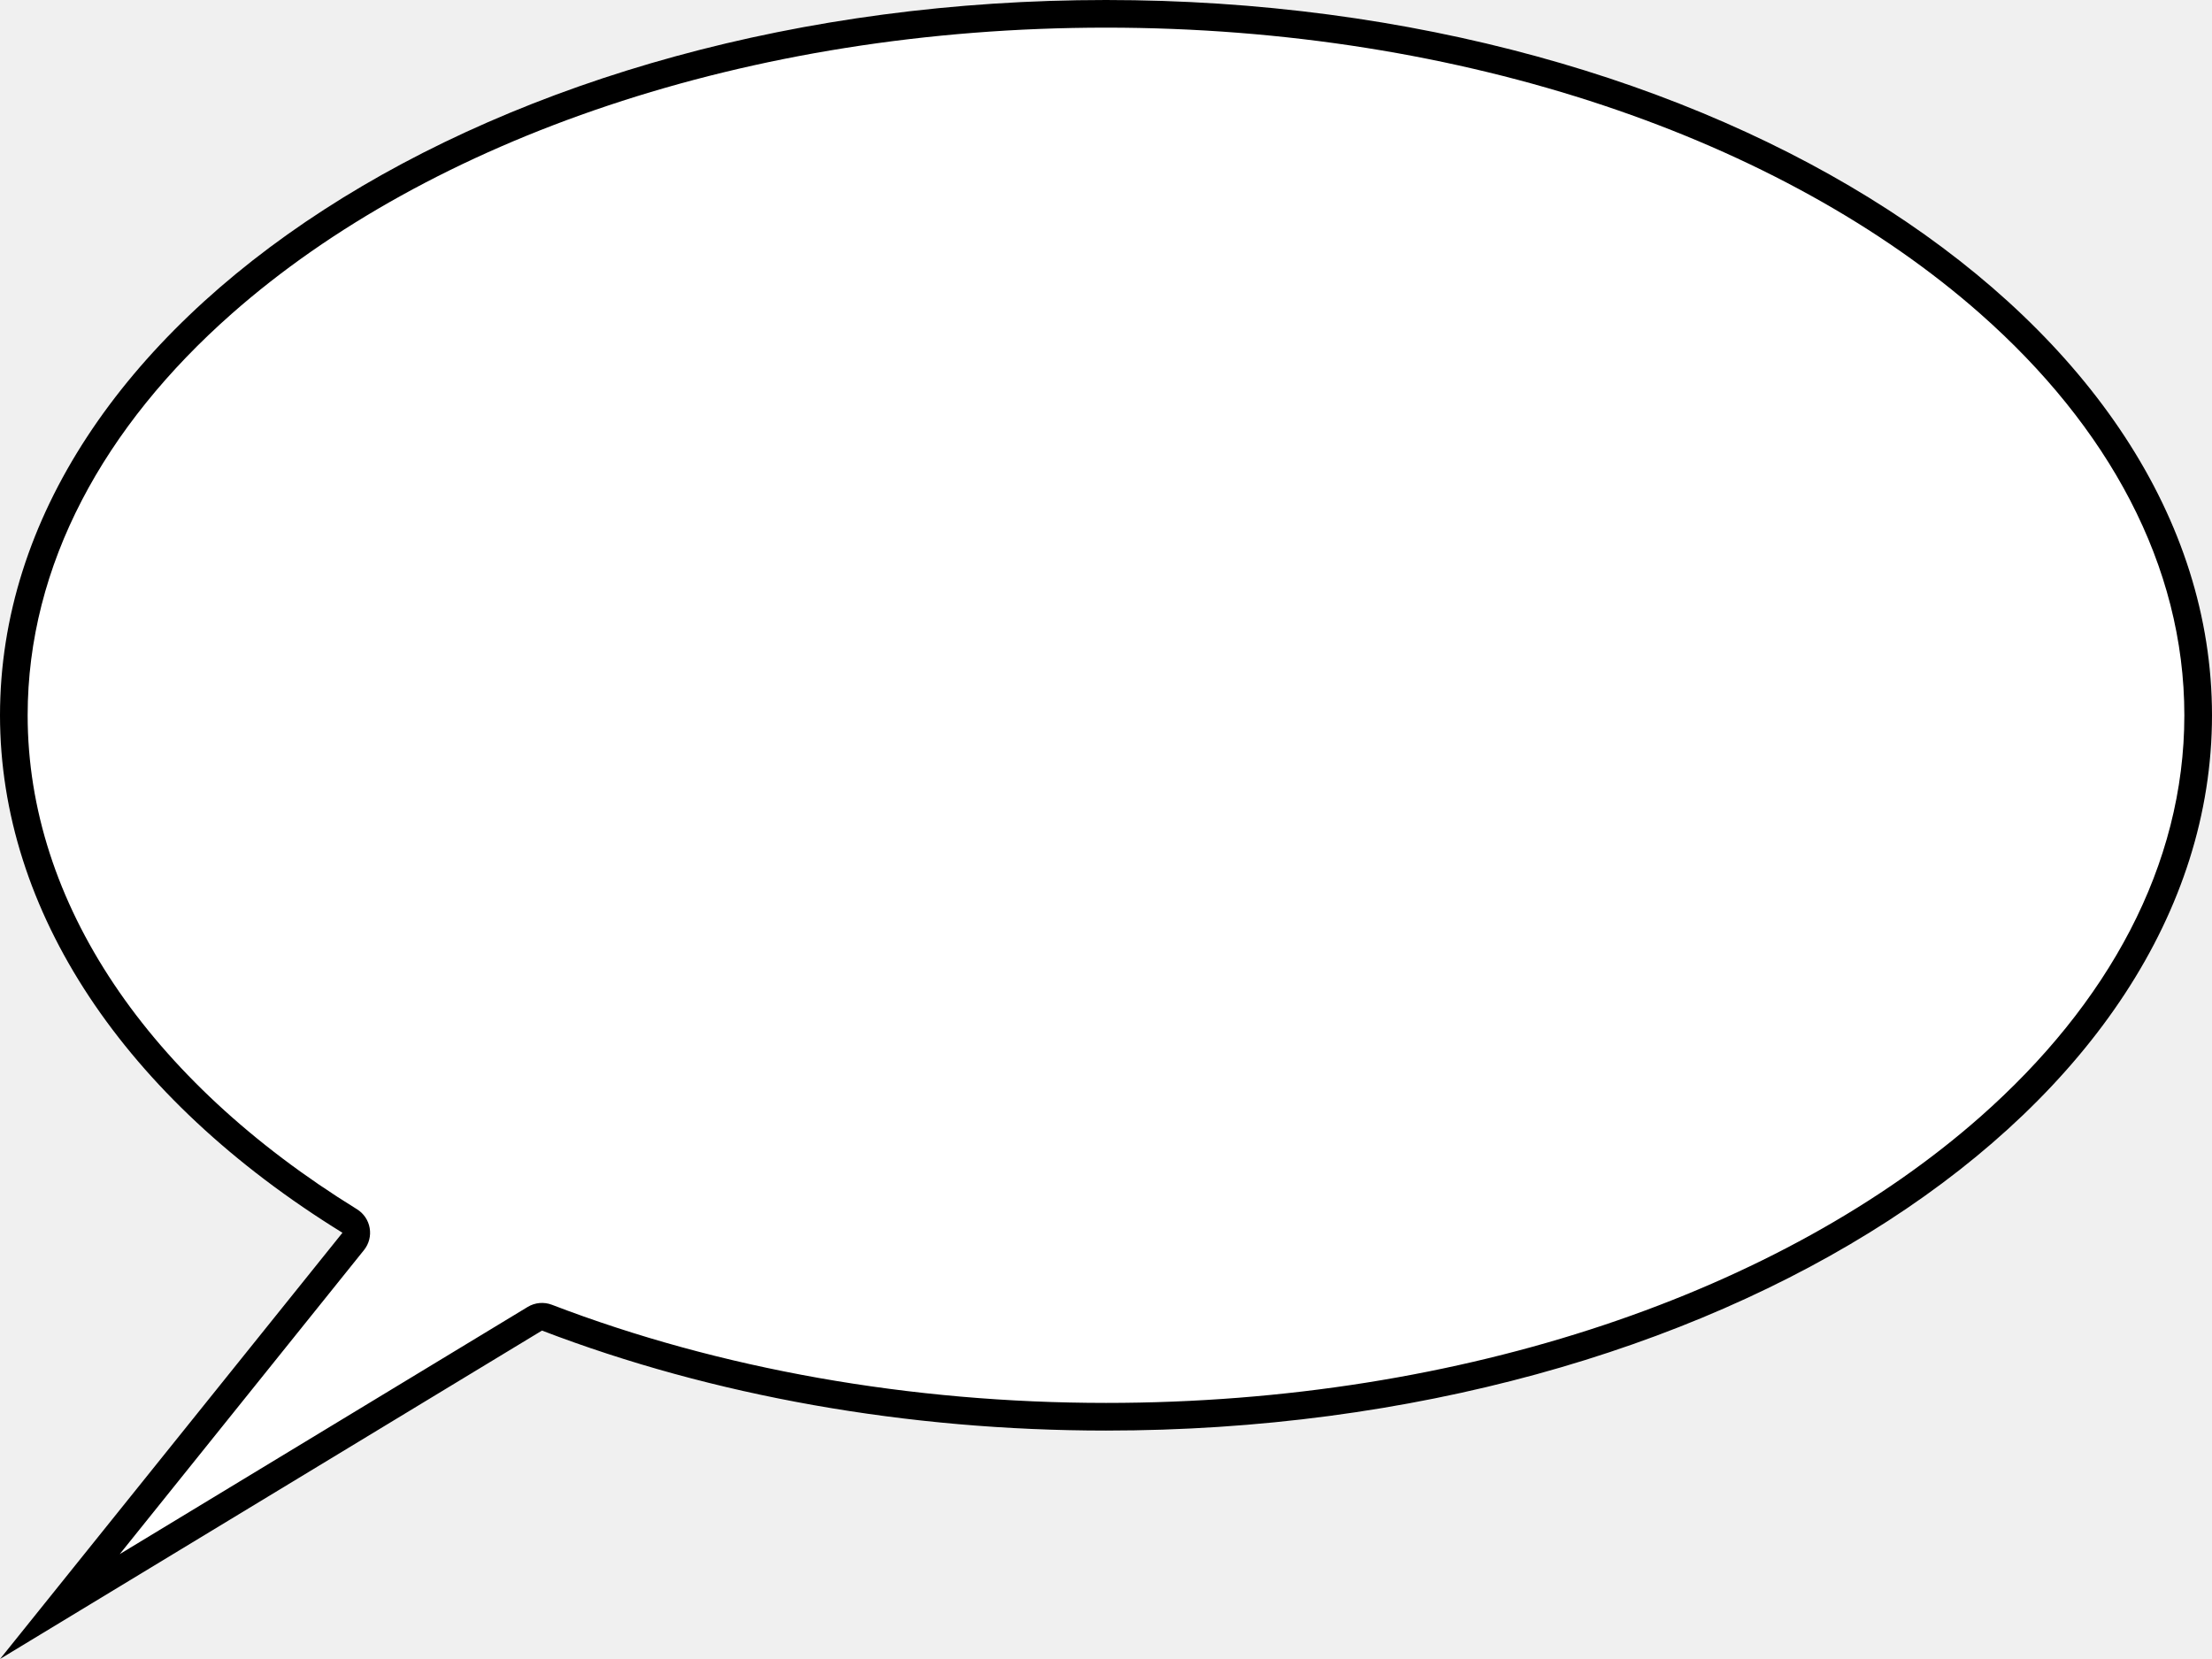
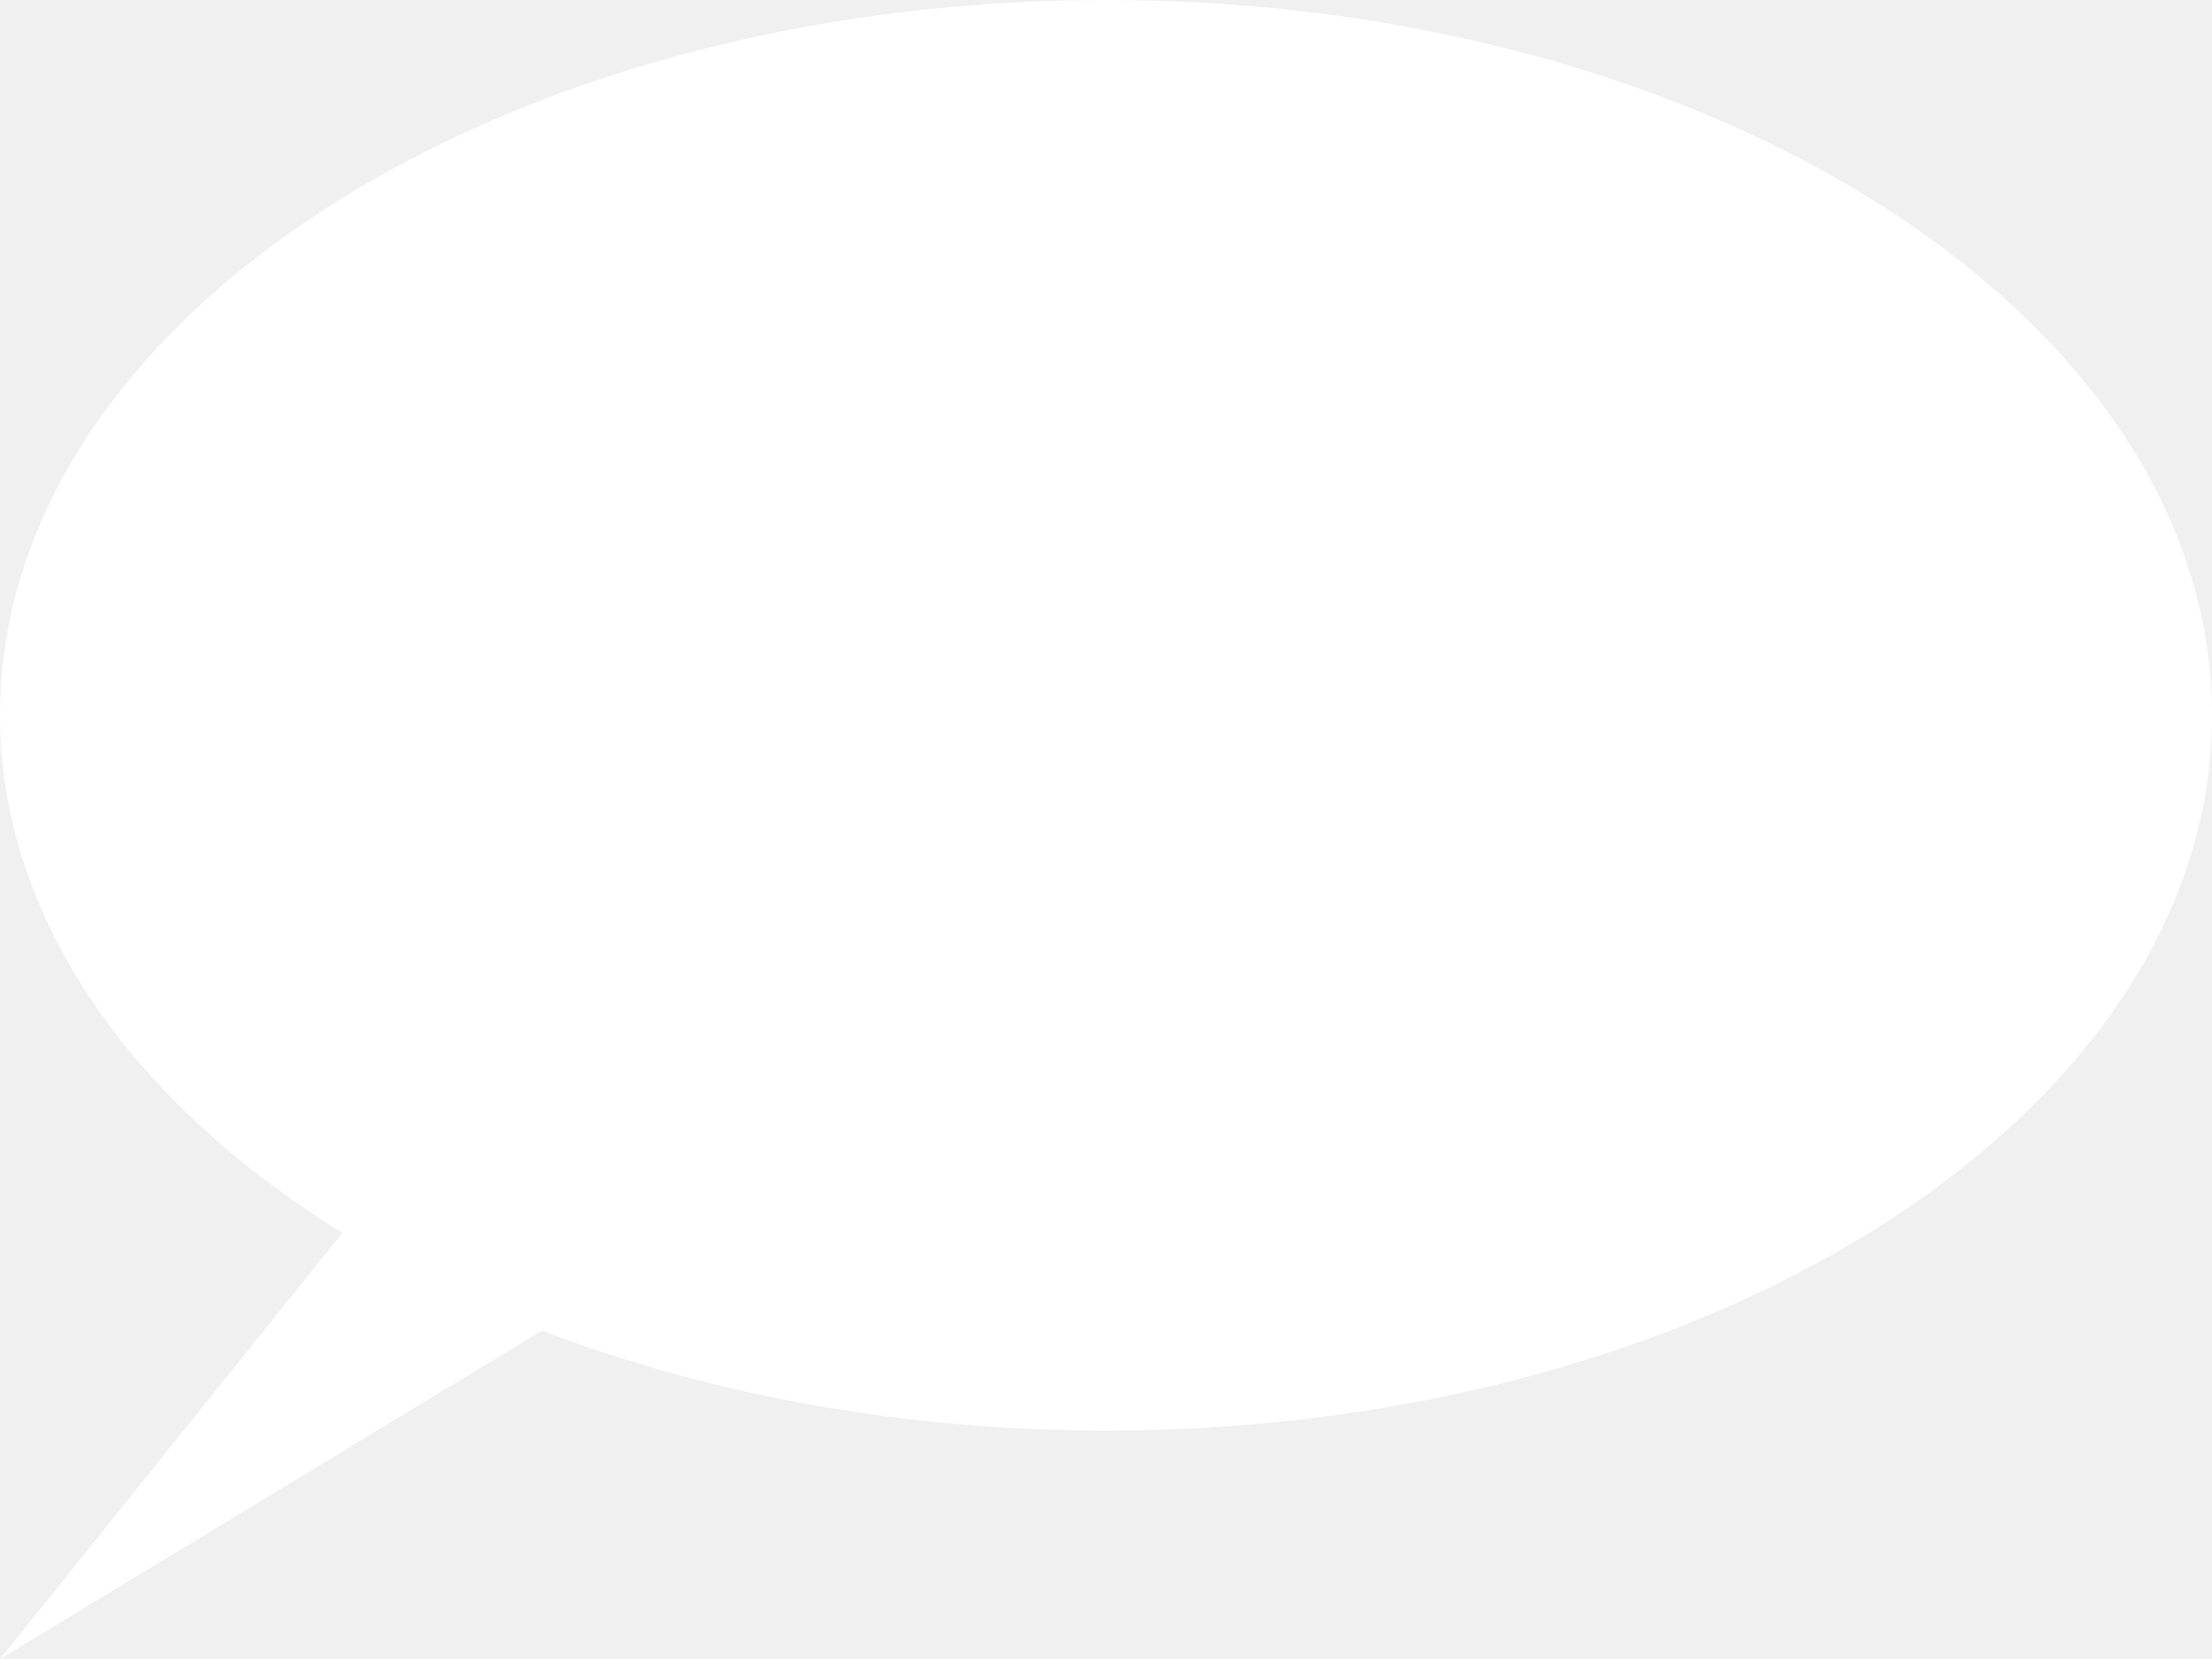
<svg xmlns="http://www.w3.org/2000/svg" width="100%" height="100%" viewBox="0 0 80 60" version="1.1" xml:space="preserve" style="fill-rule:evenodd;clip-rule:evenodd;stroke-linejoin:round;stroke-miterlimit:2;">
  <g transform="matrix(1,0,0,0.75,0,0)">
    <path d="M80,34.492C80,15.456 62.077,0 40,0C17.923,0 0,15.456 0,34.492C0,43.92 4.475,52.937 12.385,59.446L0,80L19.602,64.163C25.777,67.319 32.822,68.985 40,68.985C62.077,68.985 80,53.529 80,34.492Z" style="fill:white;" />
-     <path d="M80,34.492C80,15.456 62.077,0 40,0C17.923,0 0,15.456 0,34.492C0,43.92 4.475,52.937 12.385,59.446L0,80L19.602,64.163C25.777,67.319 32.822,68.985 40,68.985C62.077,68.985 80,53.529 80,34.492ZM79,34.492C79,41.741 76.238,48.423 71.617,53.858C64.487,62.243 52.971,67.651 40,67.651C32.948,67.651 26.026,66.019 19.96,62.918C19.672,62.771 19.348,62.809 19.084,63.023L4.33,74.943C4.33,74.943 13.164,60.281 13.164,60.281C13.344,59.983 13.419,59.596 13.37,59.22C13.322,58.843 13.154,58.512 12.91,58.311C5.343,52.084 1,43.512 1,34.492C1,27.243 3.762,20.562 8.383,15.127C15.513,6.742 27.029,1.333 40,1.333C52.971,1.333 64.487,6.742 71.617,15.127C76.238,20.562 79,27.243 79,34.492Z" />
  </g>
</svg>
